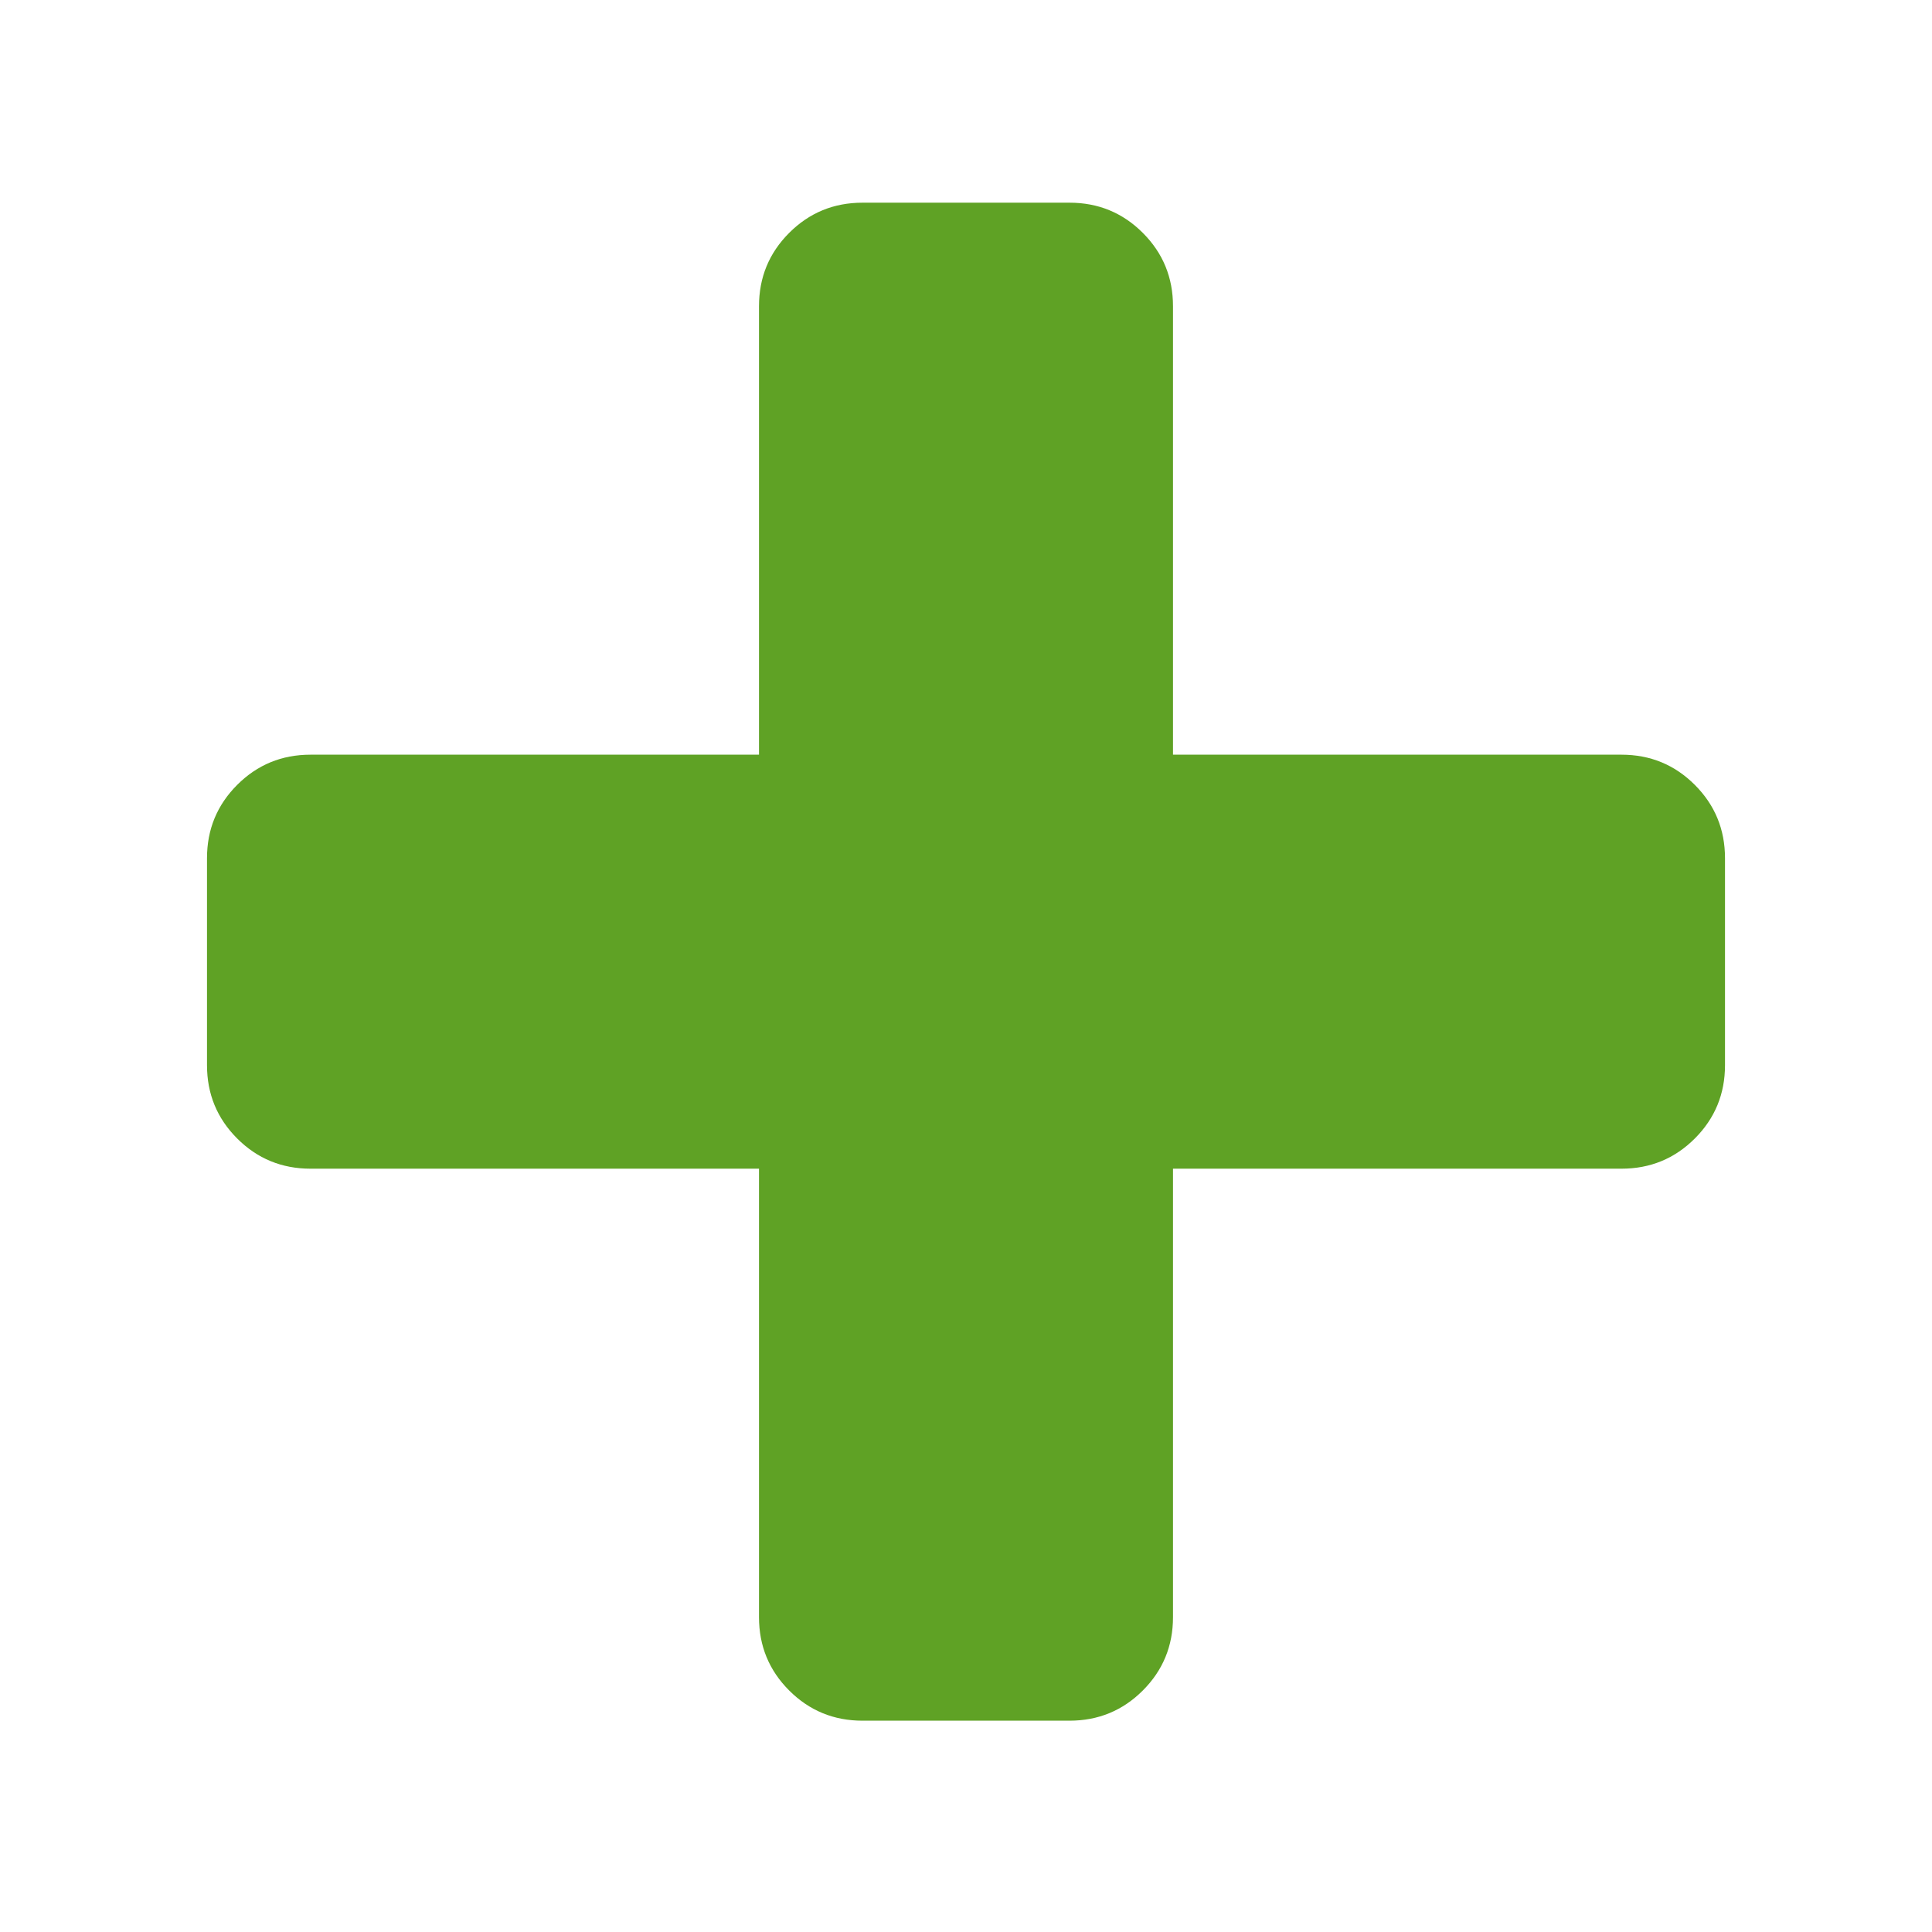
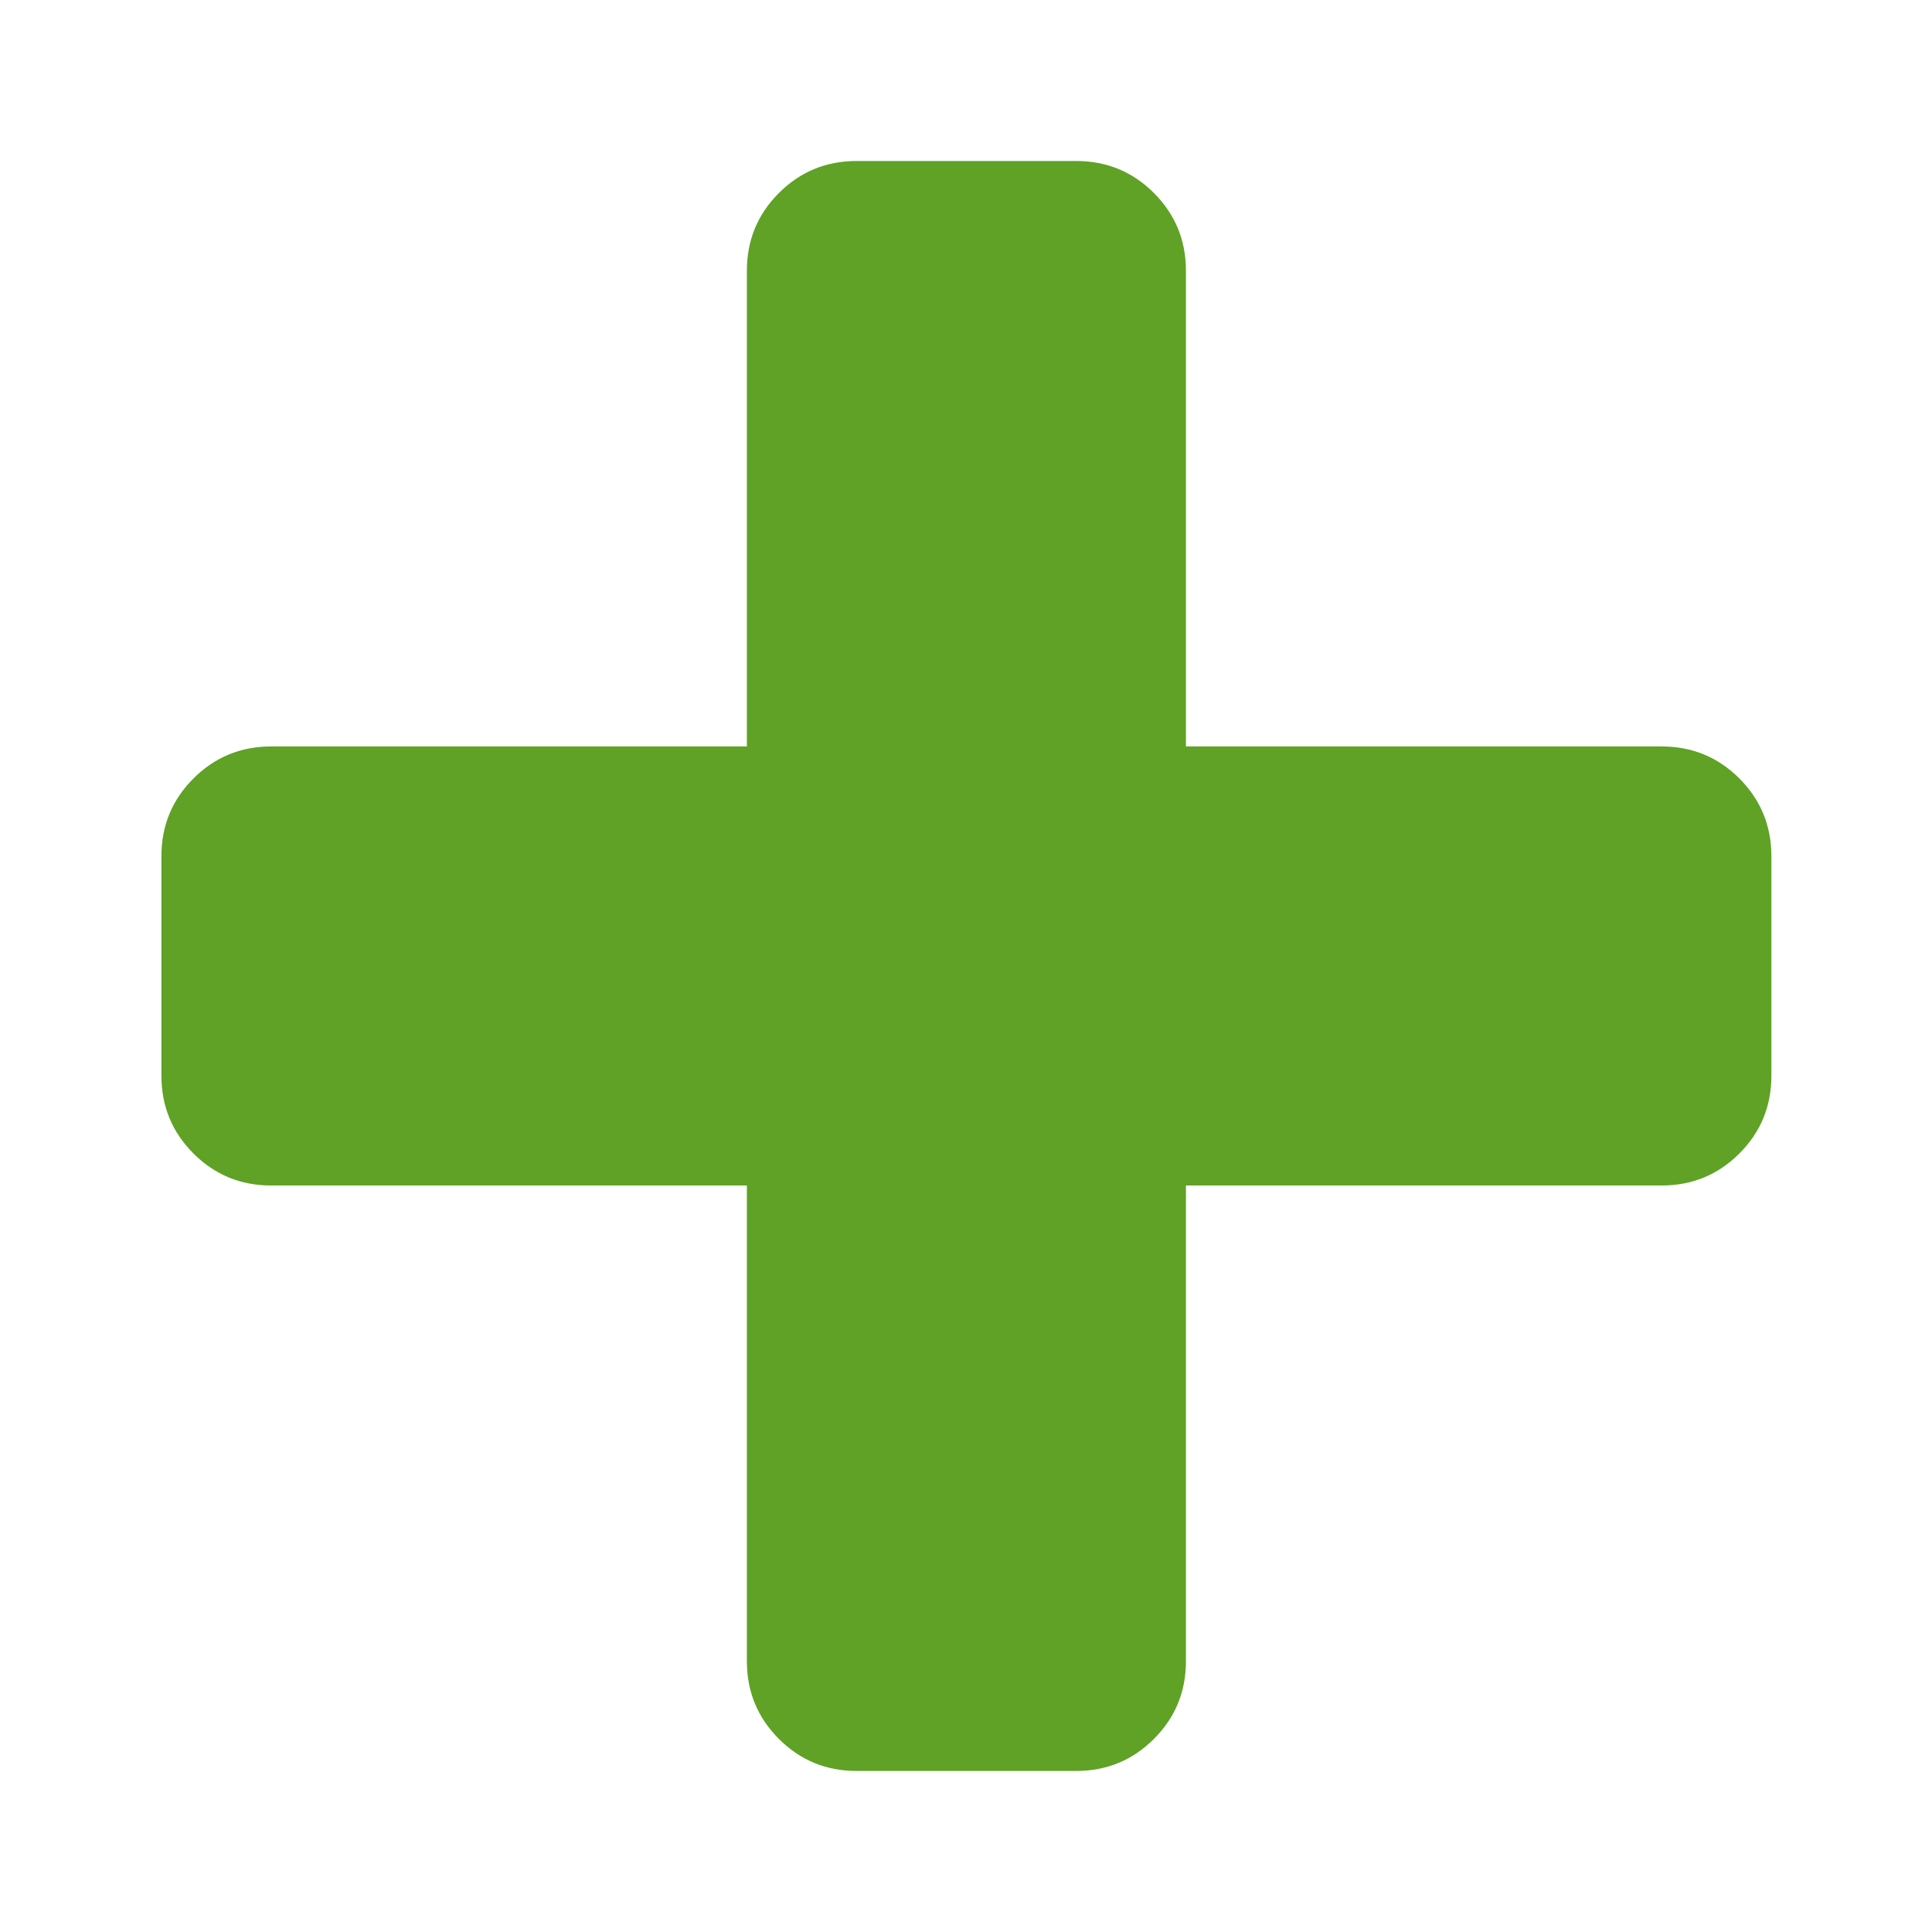
- <svg xmlns="http://www.w3.org/2000/svg" width="13" height="13" viewBox="0 0 1792 1792">
-   <path fill="#5fa225" d="M1600 796v192q0 40-28 68t-68 28h-416v416q0 40-28 68t-68 28h-192q-40 0-68-28t-28-68v-416h-416q-40 0-68-28t-28-68v-192q0-40 28-68t68-28h416v-416q0-40 28-68t68-28h192q40 0 68 28t28 68v416h416q40 0 68 28t28 68z" />
+ <svg xmlns="http://www.w3.org/2000/svg" width="24" height="24" version="1.1" viewBox="0 0 3308 3308">
+   <path d="m3033 1466v375.9q0 78.32-54.83 133.1-54.83 54.83-133.1 54.83h-814.5v814.5q0 78.32-54.83 133.1-54.83 54.83-133.1 54.83h-375.9q-78.32 0-133.1-54.83-54.83-54.83-54.83-133.1v-814.5h-814.5q-78.32 0-133.1-54.83-54.83-54.83-54.83-133.1v-375.9q0-78.32 54.83-133.1t133.1-54.83h814.5v-814.5q0-78.32 54.83-133.1 54.83-54.83 133.1-54.83h375.9q78.32 0 133.1 54.83 54.83 54.83 54.83 133.1v814.5h814.5q78.32 0 133.1 54.83t54.83 133.1z" fill="#5fa225" />
</svg>
